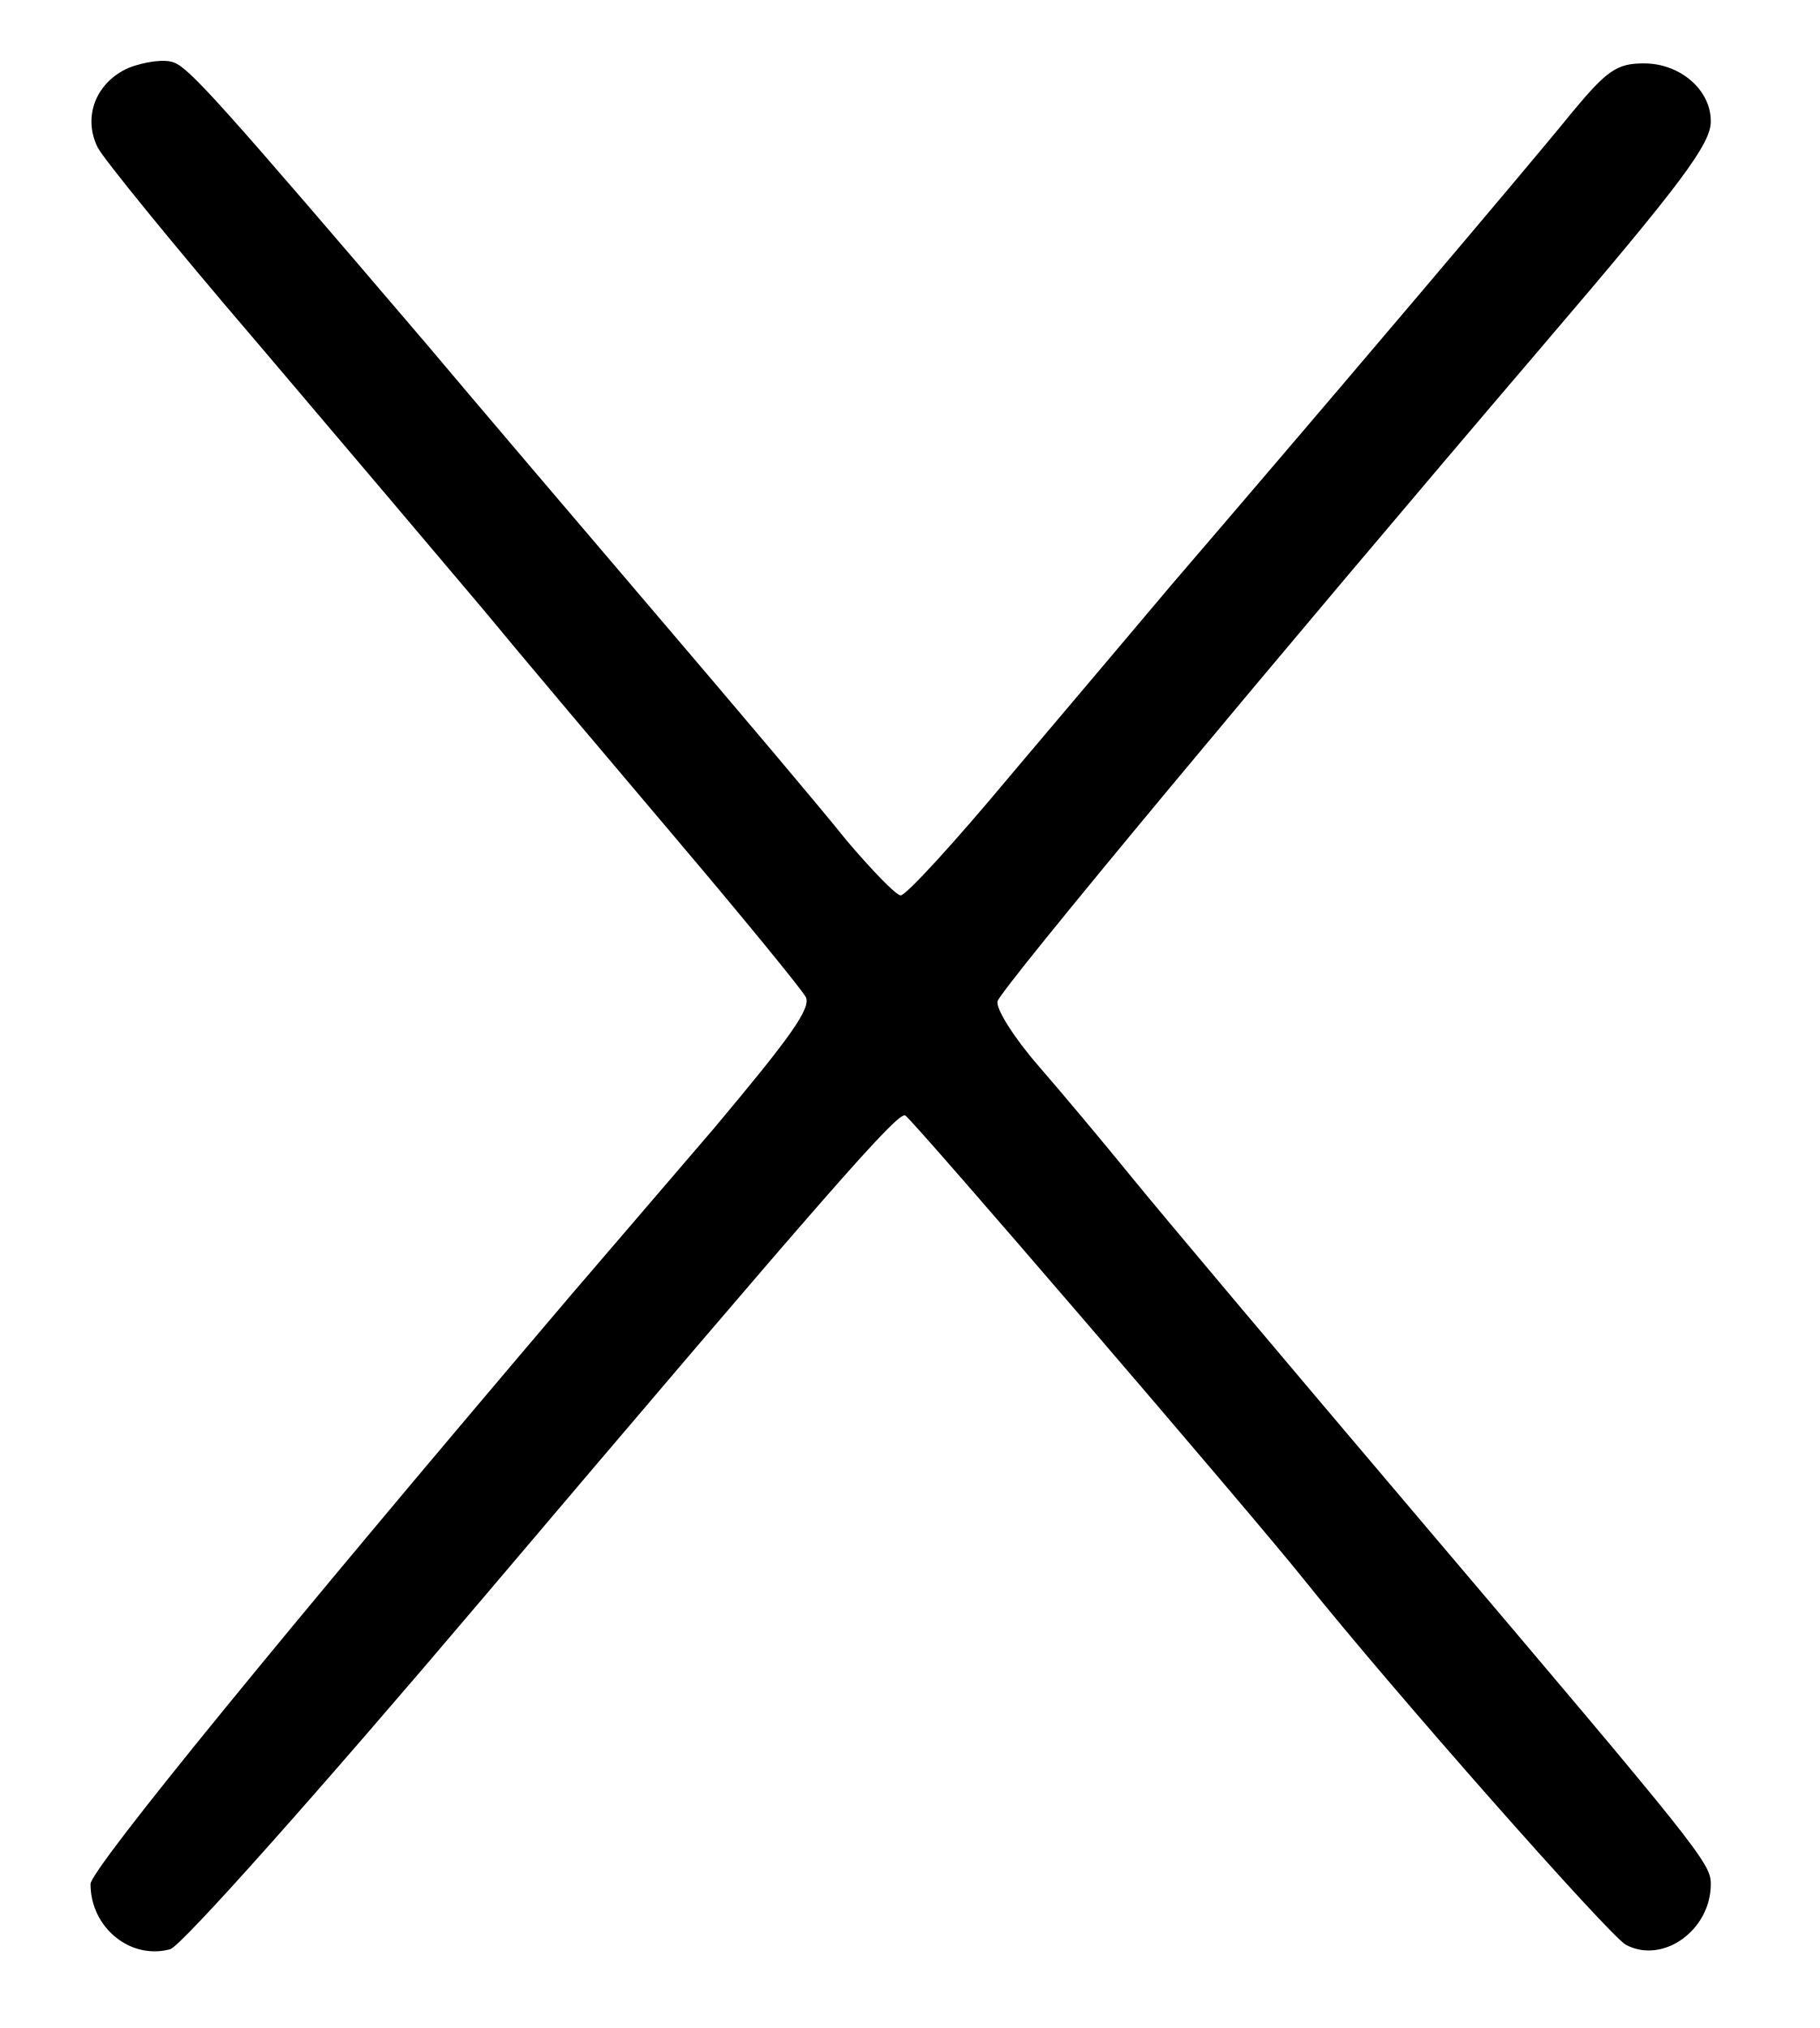
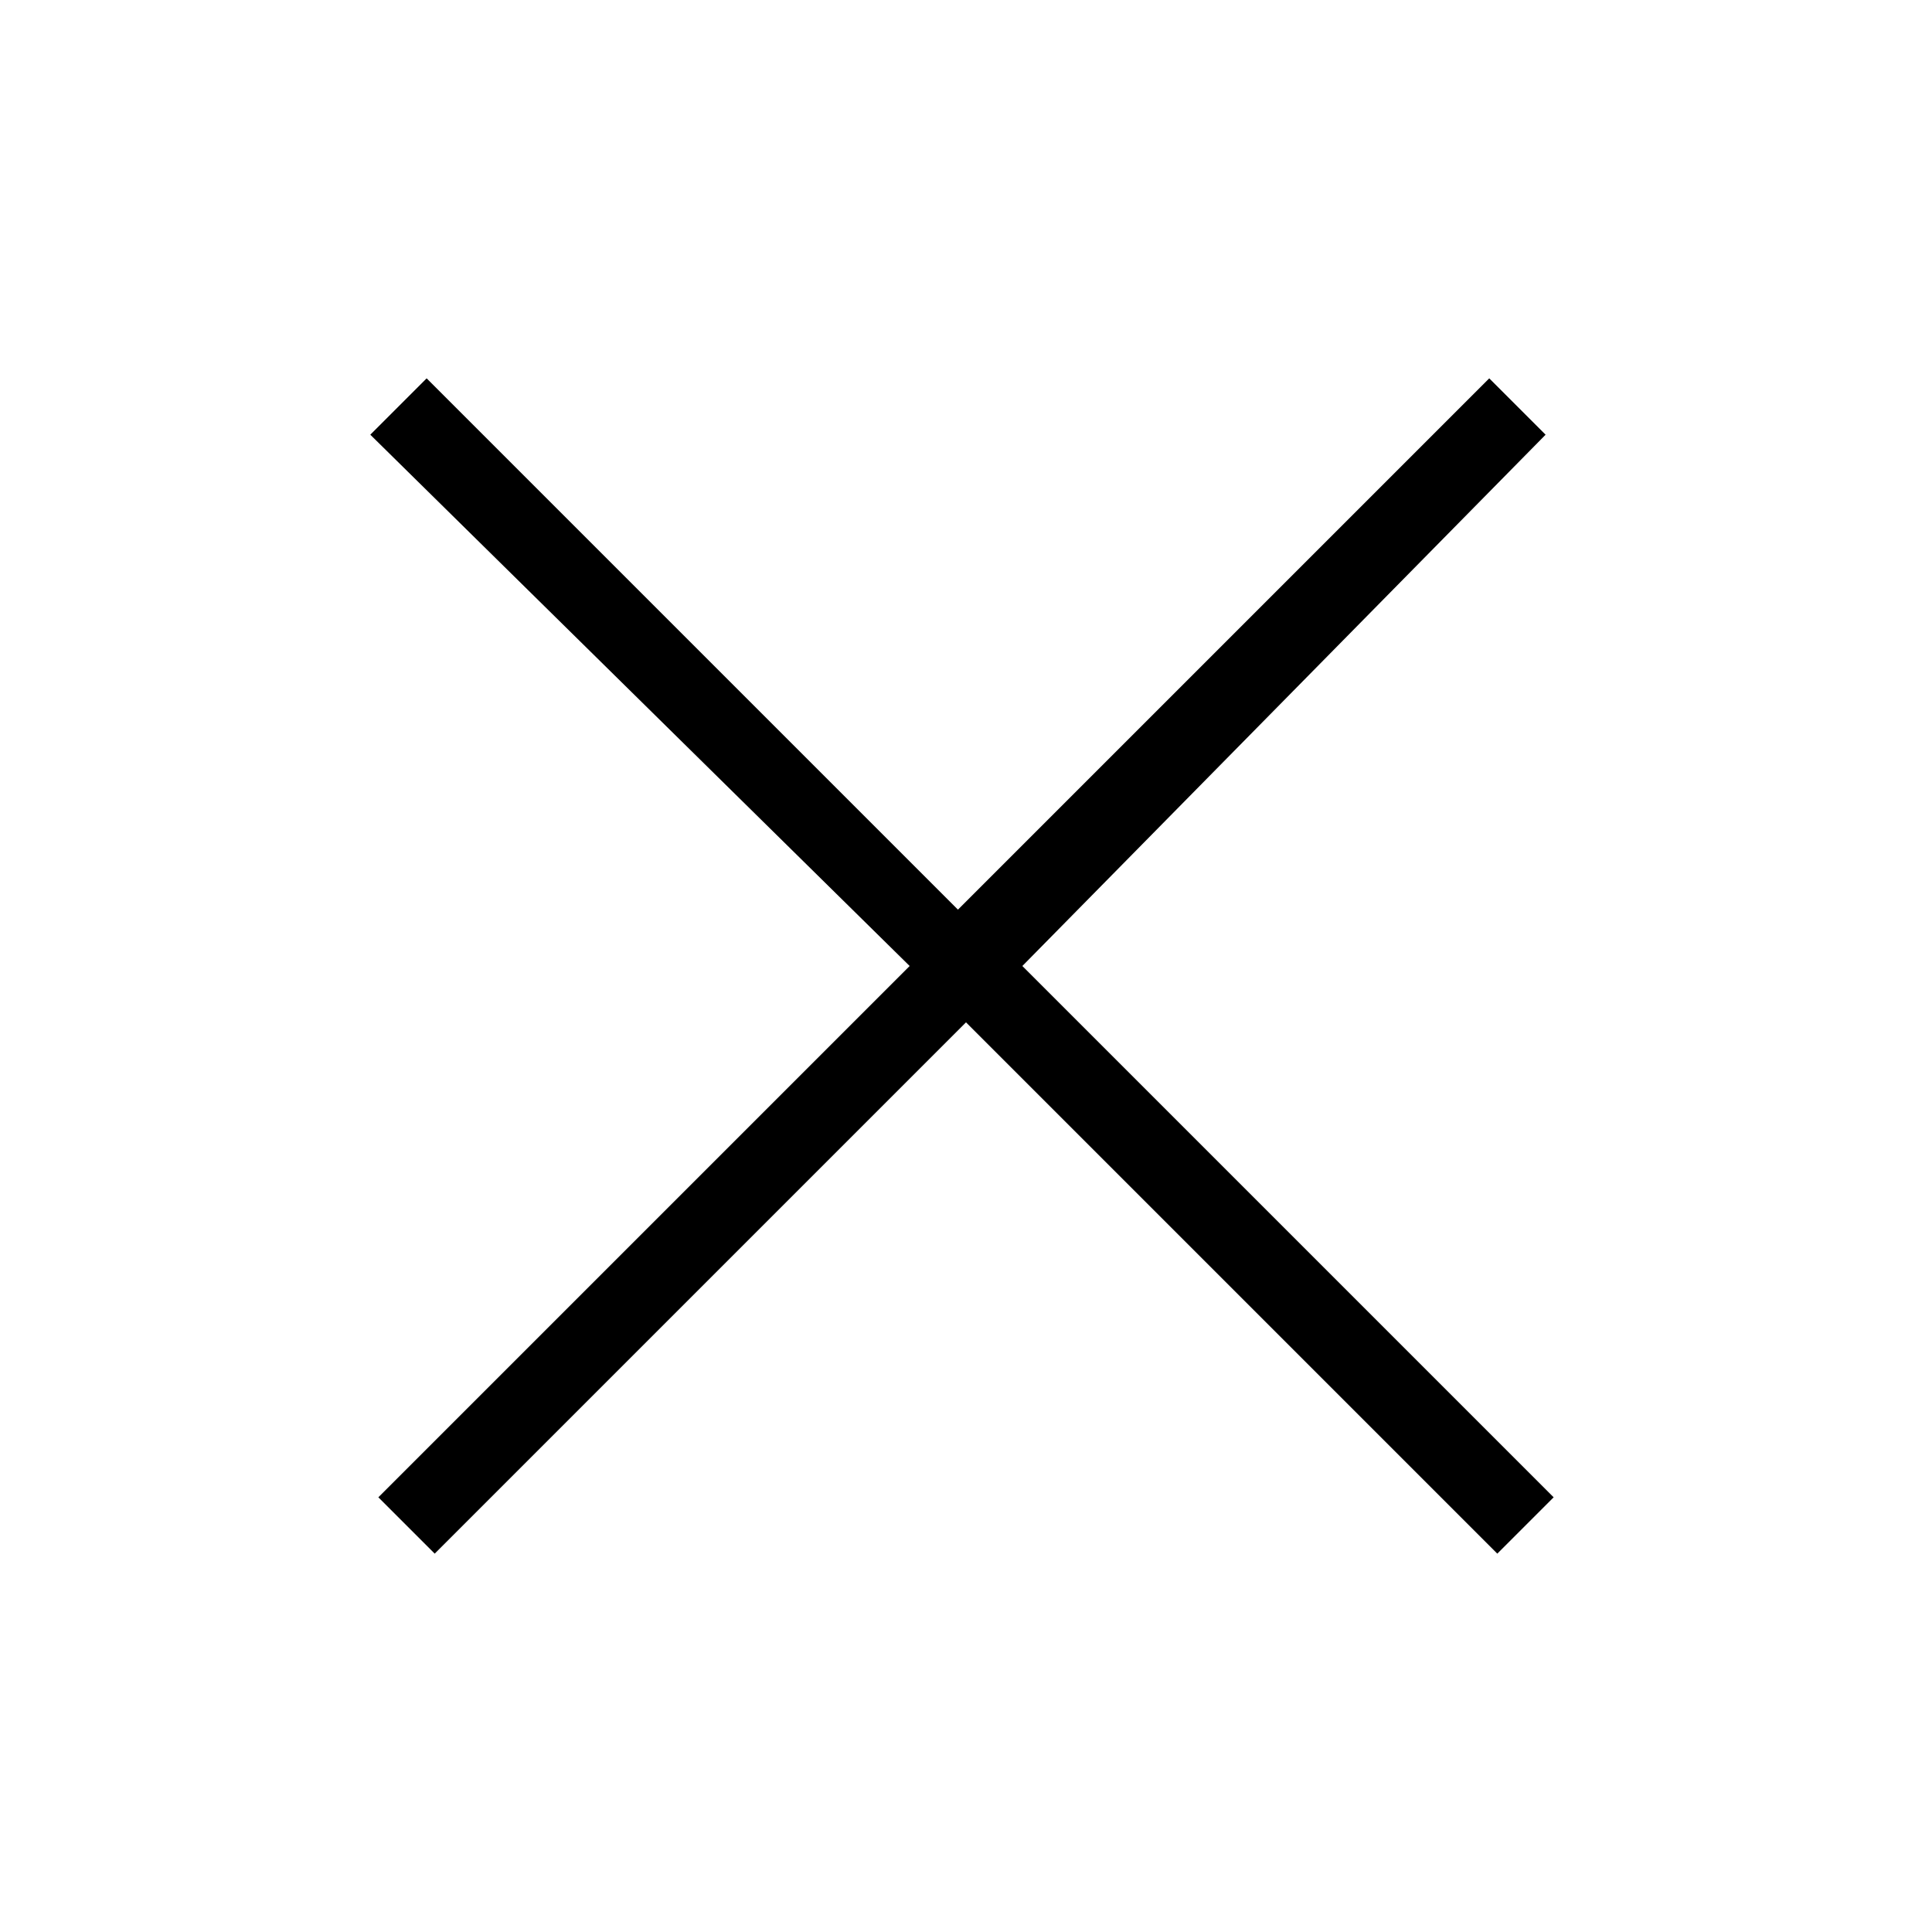
- <svg version="1.0" width="201pt" height="224pt" viewBox="0 0 201 224" preserveAspectRatio="xMidYMid meet">
-   <g transform="translate(0,224) scale(0.1,-0.1)" stroke="none">
-     <path d="M142 2165 c-36 -16 -51 -54 -34 -88 6 -12 84 -108 174 -213 90 -106 202 -238 250 -295 47 -57 146 -174 218 -259 72 -85 135 -162 140 -171 7 -12 -18 -46 -101 -145 -61 -71 -132 -154 -157 -183 -319 -375 -532 -636 -532 -652 0 -48 44 -84 88 -72 12 3 166 176 344 386 391 461 459 538 468 535 7 -3 380 -437 440 -512 100 -125 337 -393 356 -404 41 -22 94 16 94 67 0 23 -12 38 -320 401 -146 172 -290 343 -320 380 -30 37 -77 93 -103 123 -27 31 -47 63 -45 71 3 13 305 376 603 725 153 179 185 222 185 247 0 35 -34 64 -74 64 -30 0 -41 -8 -80 -55 -41 -51 -276 -328 -441 -520 -38 -45 -119 -141 -180 -213 -60 -72 -114 -131 -120 -131 -5 0 -32 28 -60 61 -27 34 -121 145 -208 247 -87 102 -202 237 -255 300 -228 267 -263 306 -280 312 -10 4 -32 1 -50 -6z" />
+ <svg viewBox="0 0 24 24" focusable="false" style="pointer-events: none; display: block; width: 100%; height: 100%;">
+   <g>
+     <path d="M12.7,12l6.6,6.6l-0.7,0.7L12,12.7l-6.6,6.6l-0.7-0.7l6.6-6.6L4.6,5.4l0.7-0.7l6.6,6.6l6.6-6.6l0.7,0.7L12.7,12z">
+ </path>
  </g>
</svg>
